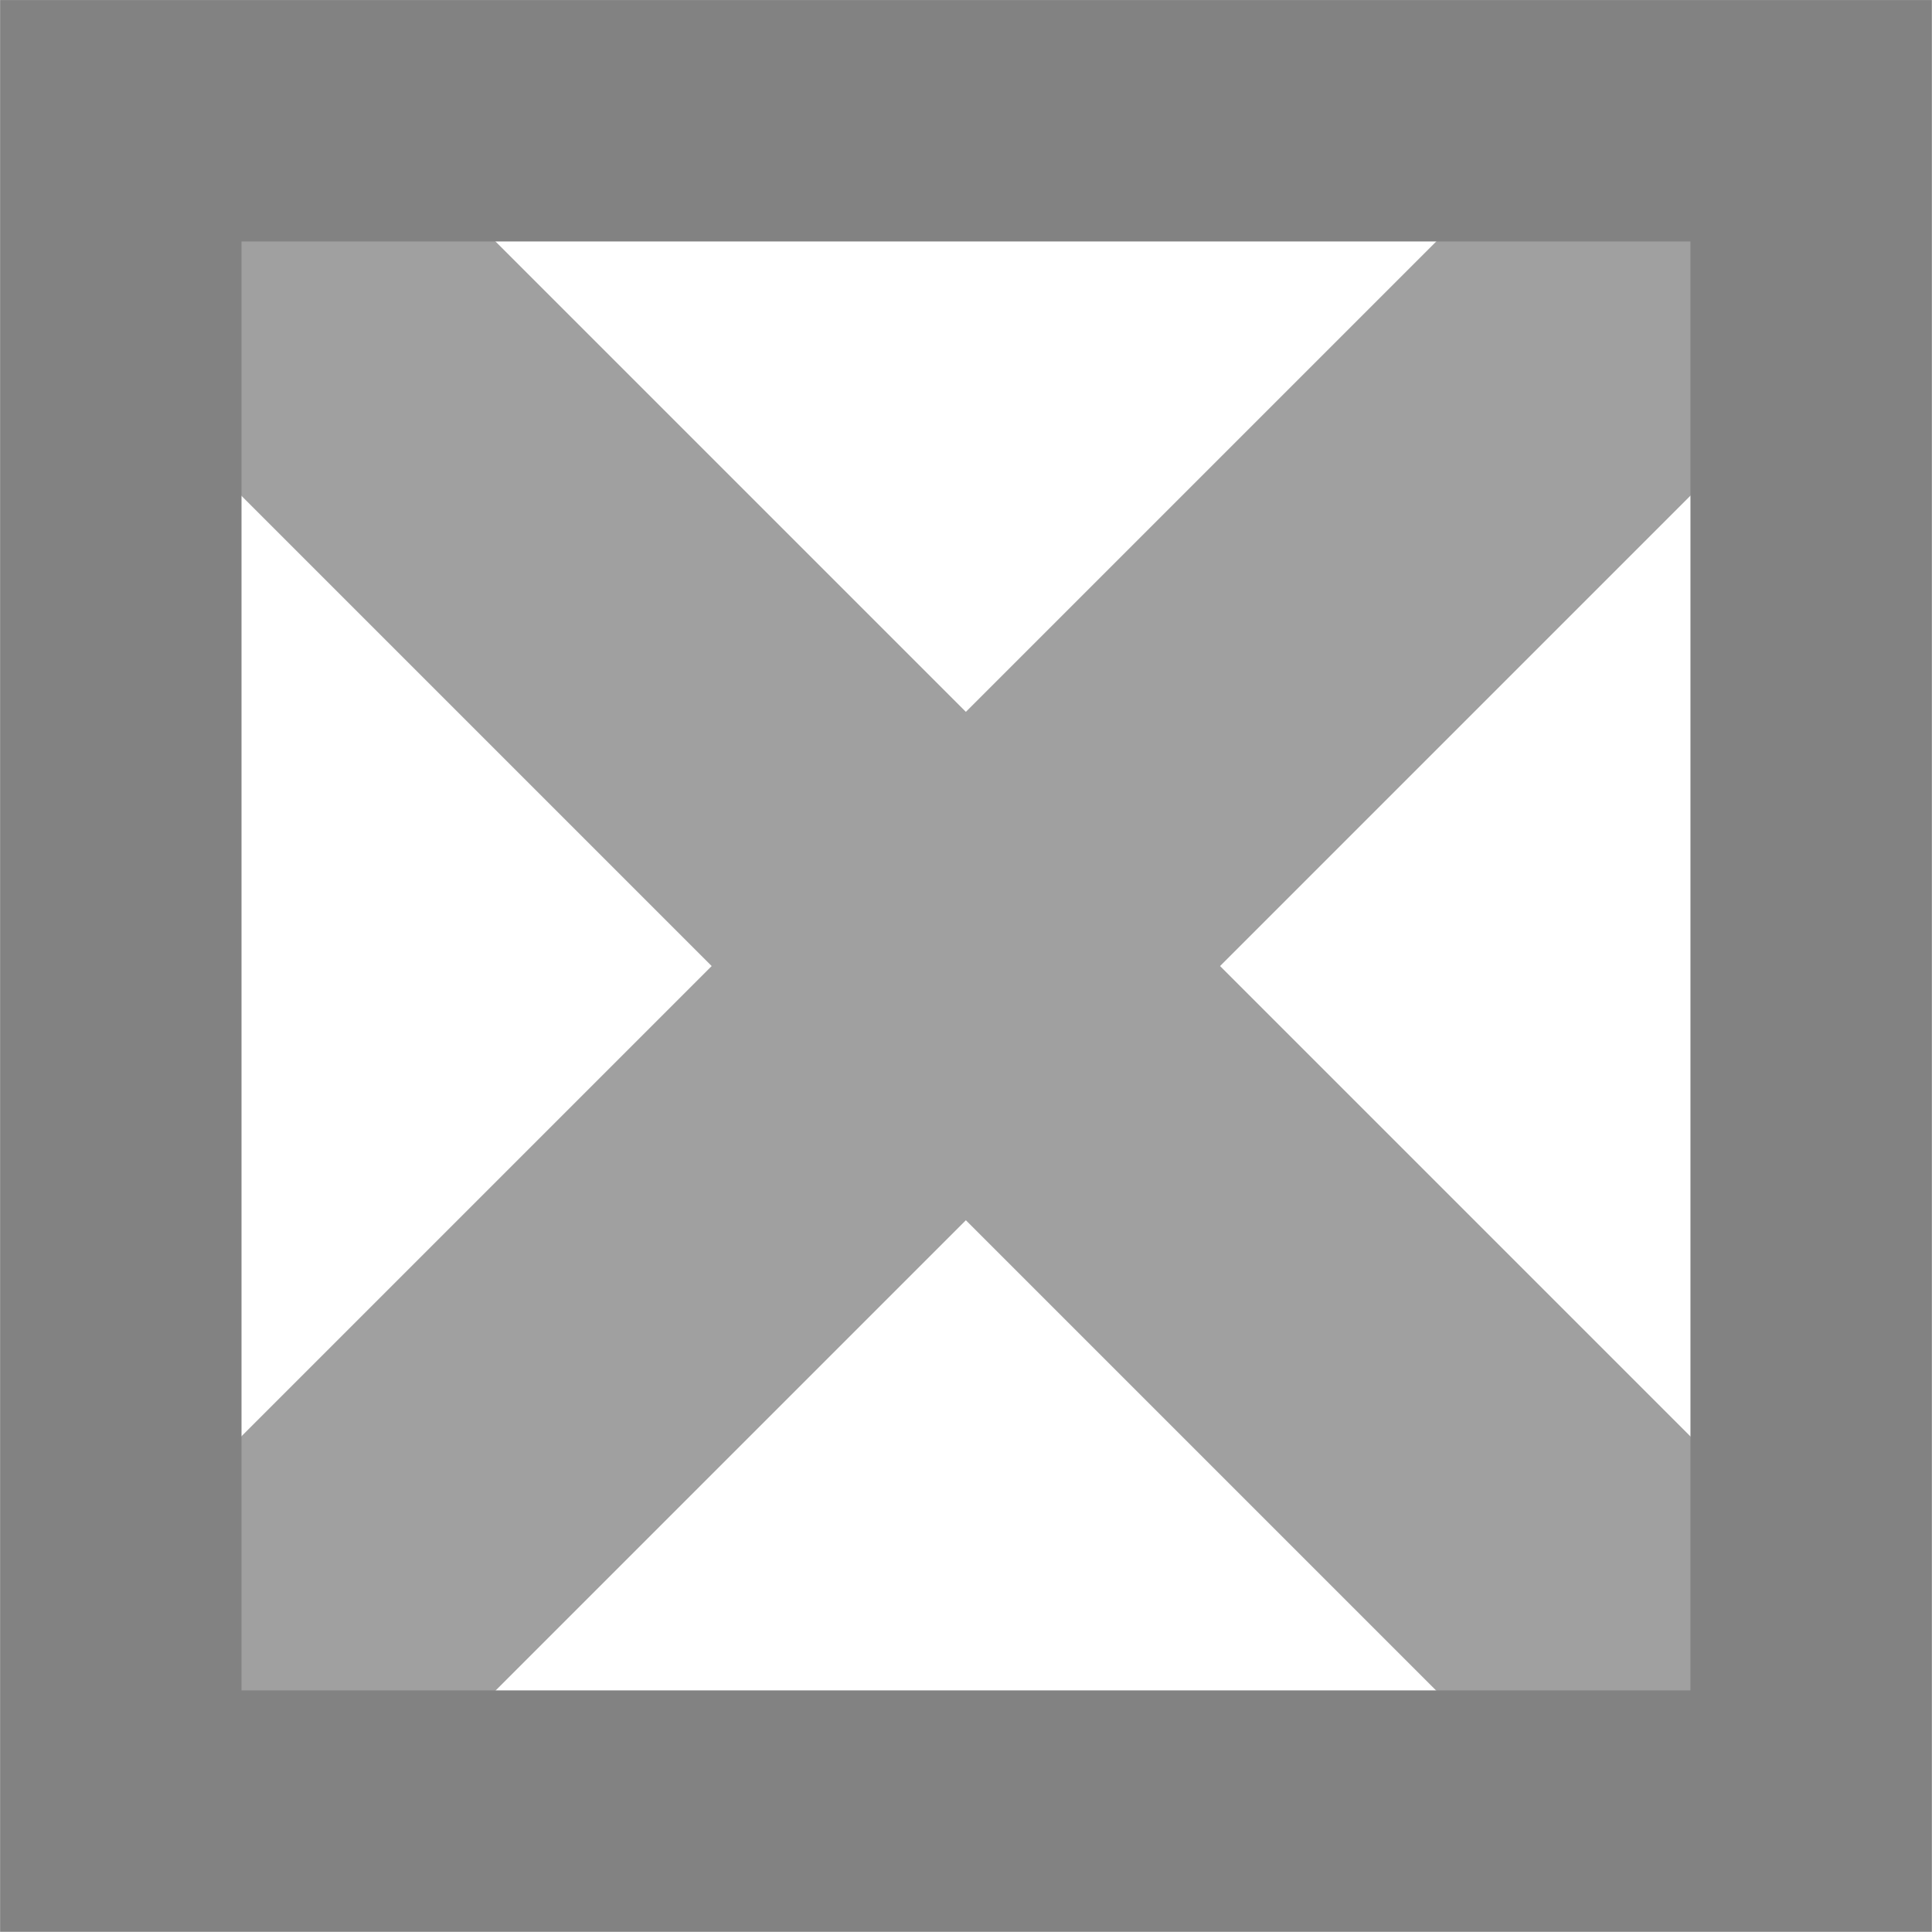
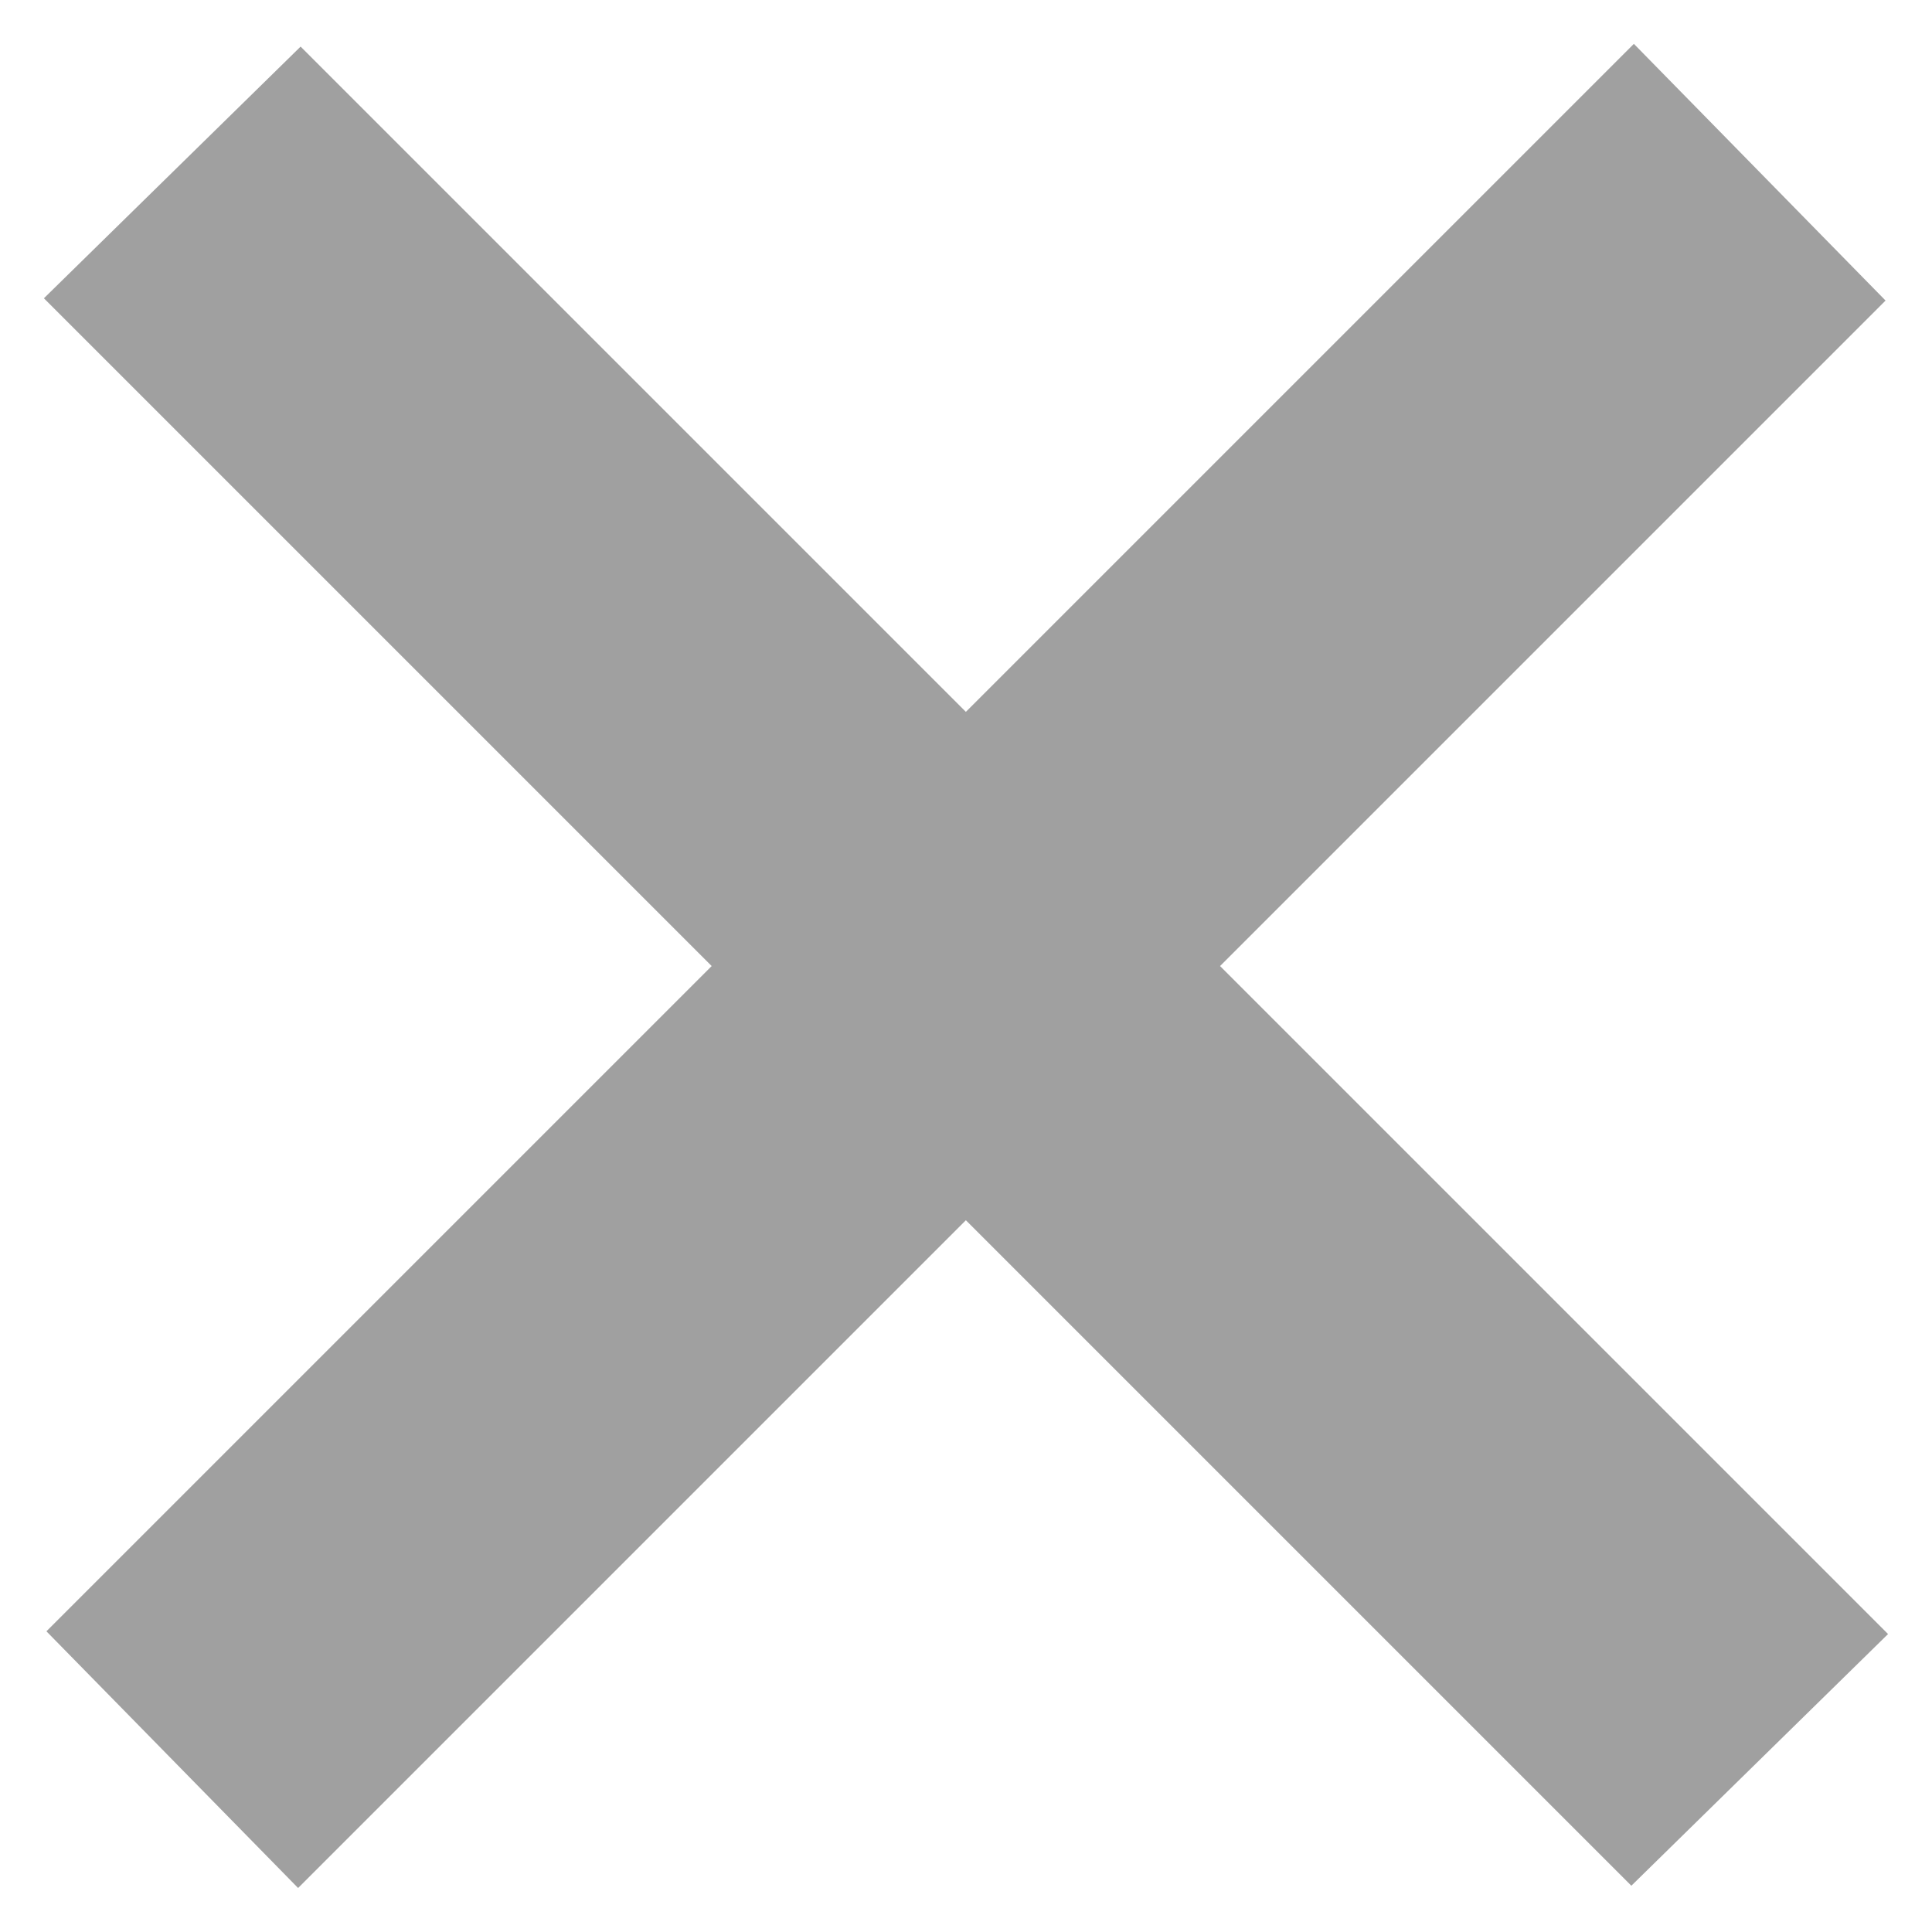
<svg xmlns="http://www.w3.org/2000/svg" width="32" height="32" viewBox="0 0 8.467 8.467" version="1.1" id="svg1">
  <defs id="defs1" />
  <g id="layer1" transform="translate(-98.23257,-170.4638)">
    <path d="m 98.436,177.613 6.957,-6.957 1.103,1.125 -6.957,6.957 z" fill="#a0a0a0" id="path4" style="stroke-width:0.265" />
    <path d="m 99.55,170.668 6.957,6.957 -1.125,1.103 -6.957,-6.957 z" fill="#a0a0a0" id="path11" style="stroke-width:0.265" />
-     <path d="m 98.762,178.401 h 7.408 v -7.408 h -7.408 z" stroke="#828282" stroke-width="1.799" stroke-linecap="square" id="path15" style="fill:none;stroke-width:1.058;stroke-dasharray:none" />
  </g>
</svg>
